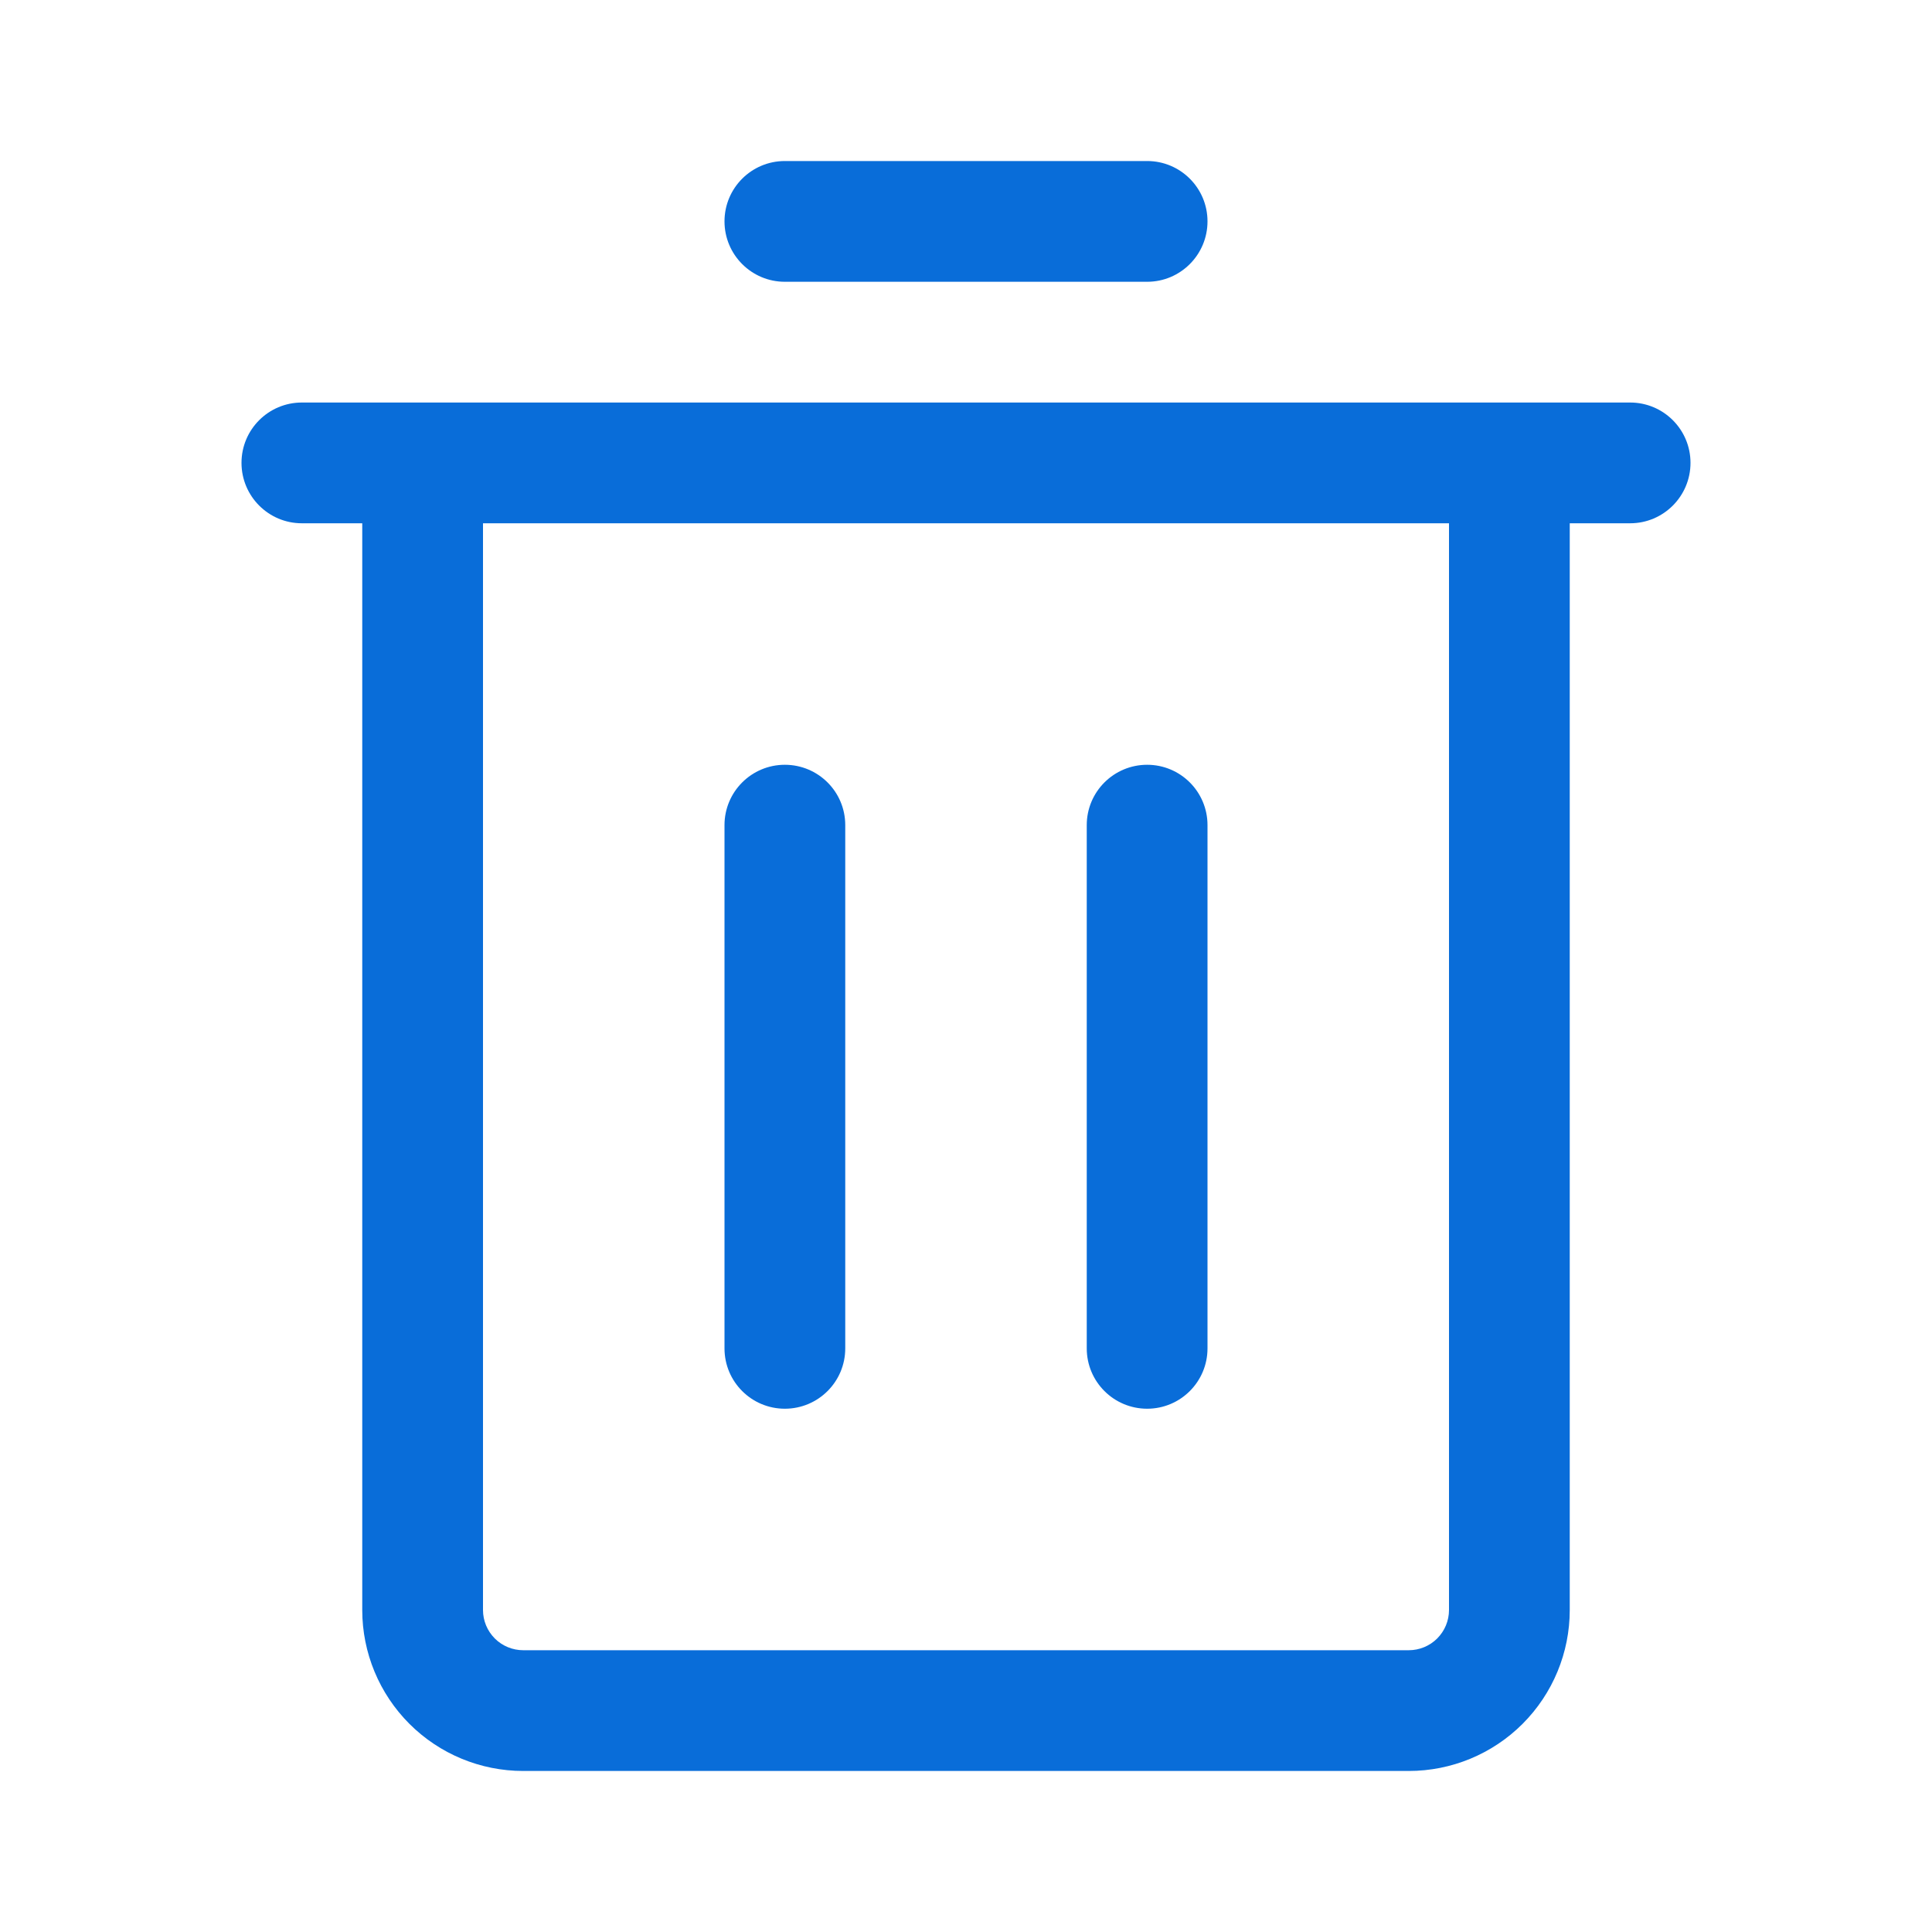
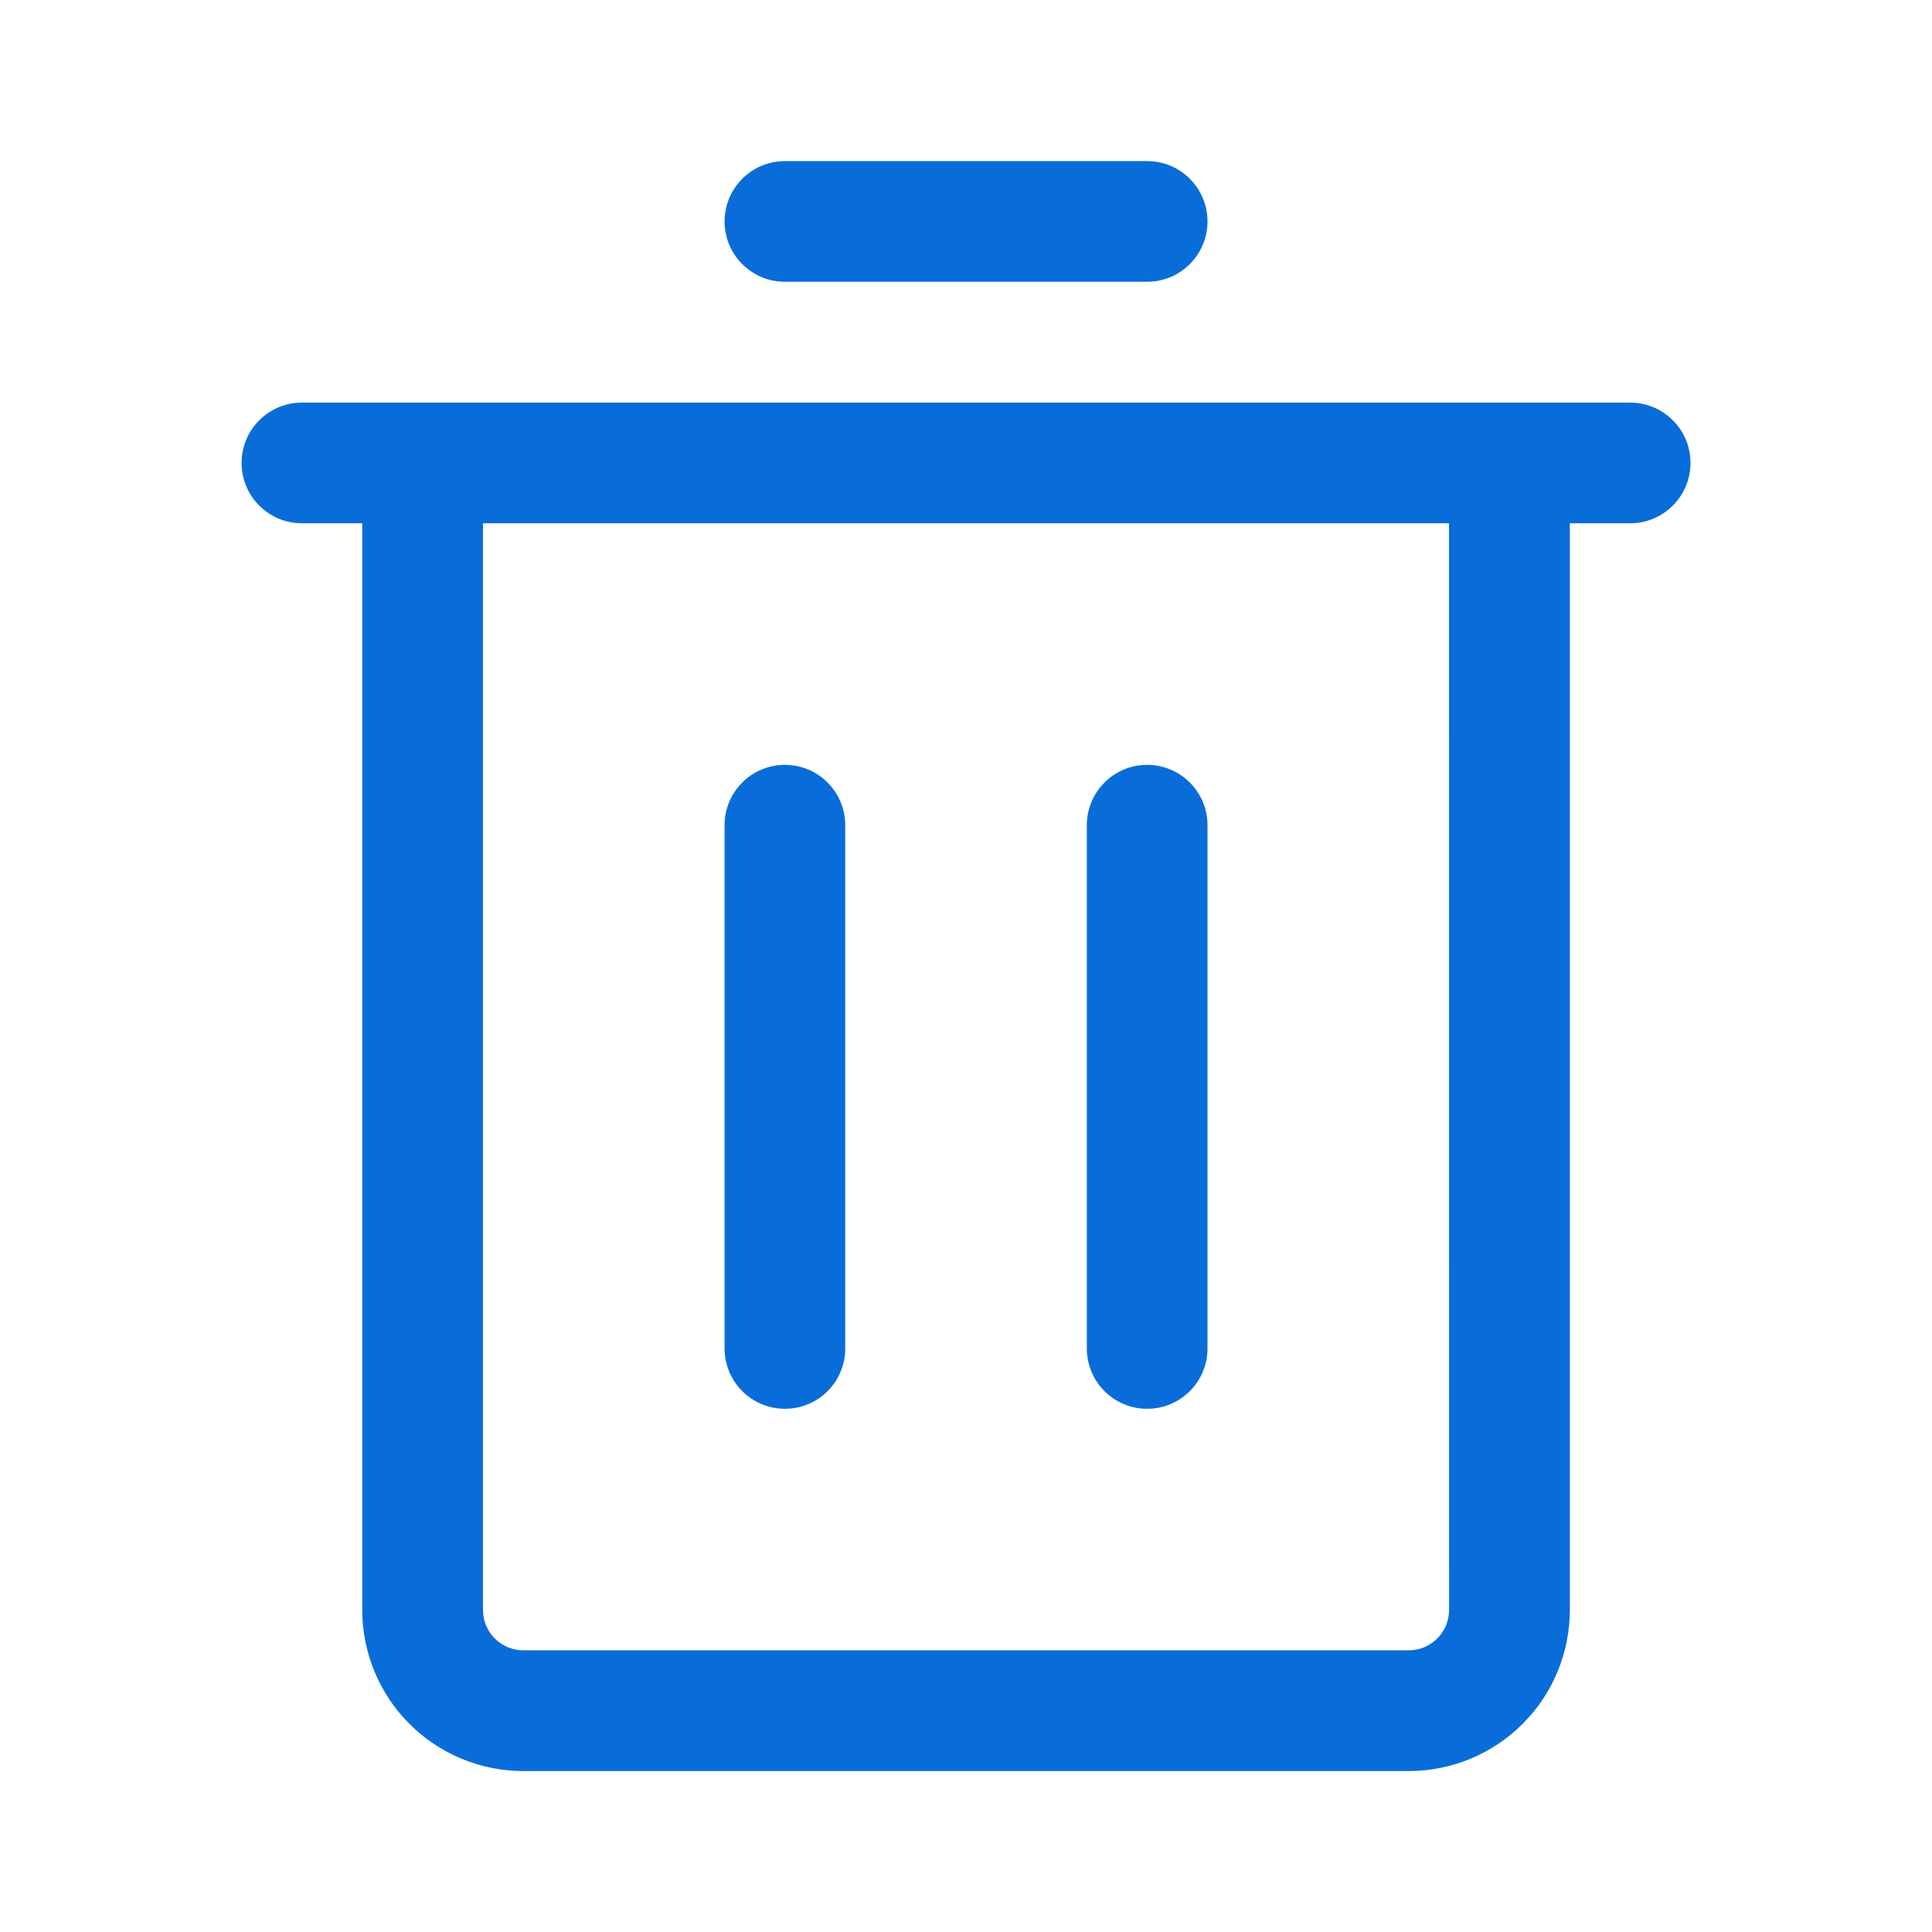
- <svg xmlns="http://www.w3.org/2000/svg" width="26px" height="26px" viewBox="0 0 26 26" version="1.1">
-   <g id="页面-1" stroke="none" stroke-width="1" fill="none" fill-rule="evenodd">
-     <g id="建木自动化-首页备份-4" transform="translate(-305, -1038)">
-       <g id="删除备份-12" transform="translate(305, 1038)">
-         <rect id="矩形" fill="#000000" fill-rule="nonzero" opacity="0" x="0" y="0" width="26" height="26" />
-         <path d="M21.938,7.042 L21.125,7.042 L21.125,21.667 C21.125,22.241 20.897,22.792 20.49,23.199 C20.084,23.605 19.533,23.833 18.958,23.833 L7.042,23.833 C6.467,23.833 5.916,23.605 5.51,23.199 C5.103,22.792 4.875,22.241 4.875,21.667 L4.875,7.042 L4.062,7.042 C3.614,7.042 3.25,6.678 3.25,6.229 C3.25,5.78 3.614,5.417 4.062,5.417 L21.938,5.417 C22.386,5.417 22.75,5.78 22.75,6.229 C22.75,6.678 22.386,7.042 21.938,7.042 Z M19.5,7.042 L6.5,7.042 L6.5,21.667 C6.5,21.81 6.557,21.948 6.659,22.05 C6.76,22.151 6.898,22.208 7.042,22.208 L18.958,22.208 C19.102,22.208 19.24,22.151 19.341,22.05 C19.443,21.948 19.5,21.81 19.5,21.667 L19.5,7.042 L19.5,7.042 Z M15.438,3.792 L10.562,3.792 C10.114,3.792 9.75,3.428 9.75,2.979 C9.75,2.53 10.114,2.167 10.562,2.167 L15.438,2.167 C15.886,2.167 16.25,2.53 16.25,2.979 C16.25,3.428 15.886,3.792 15.438,3.792 Z M15.438,18.958 C14.989,18.958 14.625,18.595 14.625,18.146 L14.625,11.104 C14.625,10.655 14.989,10.292 15.438,10.292 C15.886,10.292 16.25,10.655 16.25,11.104 L16.25,18.146 C16.25,18.595 15.886,18.958 15.438,18.958 Z M10.562,18.958 C10.114,18.958 9.75,18.595 9.75,18.146 L9.75,11.104 C9.75,10.655 10.114,10.292 10.562,10.292 C11.011,10.292 11.375,10.655 11.375,11.104 L11.375,18.146 C11.375,18.595 11.011,18.958 10.562,18.958 Z" id="形状" fill="#096DD9" />
-       </g>
-     </g>
+ <svg xmlns="http://www.w3.org/2000/svg" height="26" viewBox="0 0 26 26" width="26">
+   <g fill="none" fill-rule="evenodd">
+     <path d="m0 0h26v26h-26z" fill="#000" fill-rule="nonzero" opacity="0" />
+     <path d="m21.938 7.042h-.812v14.625c0 .575-.228 1.126-.635 1.532-.406.406-.957.635-1.532.635h-11.917c-.575 0-1.126-.228-1.532-.635-.406-.406-.635-.957-.635-1.532v-14.625h-.812c-.449 0-.812-.364-.812-.812s.364-.812.812-.812h17.875c.449 0 .812.364.812.812s-.364.812-.812.812zm-2.438 0h-13v14.625c0 .144.057.281.159.383.102.102.239.159.383.159h11.917c.144 0 .281-.057.383-.159.102-.102.159-.239.159-.383zm-4.062-3.25h-4.875c-.449 0-.812-.364-.812-.812s.364-.812.812-.812h4.875c.449 0 .812.364.812.812s-.364.812-.812.812zm0 15.167c-.449 0-.812-.364-.812-.812v-7.042c0-.449.364-.812.812-.812s.812.364.812.812v7.042c0 .449-.364.812-.812.812zm-4.875 0c-.449 0-.812-.364-.812-.812v-7.042c0-.449.364-.812.812-.812s.812.364.812.812v7.042c0 .449-.364.812-.812.812z" fill="#096dd9" />
  </g>
</svg>
